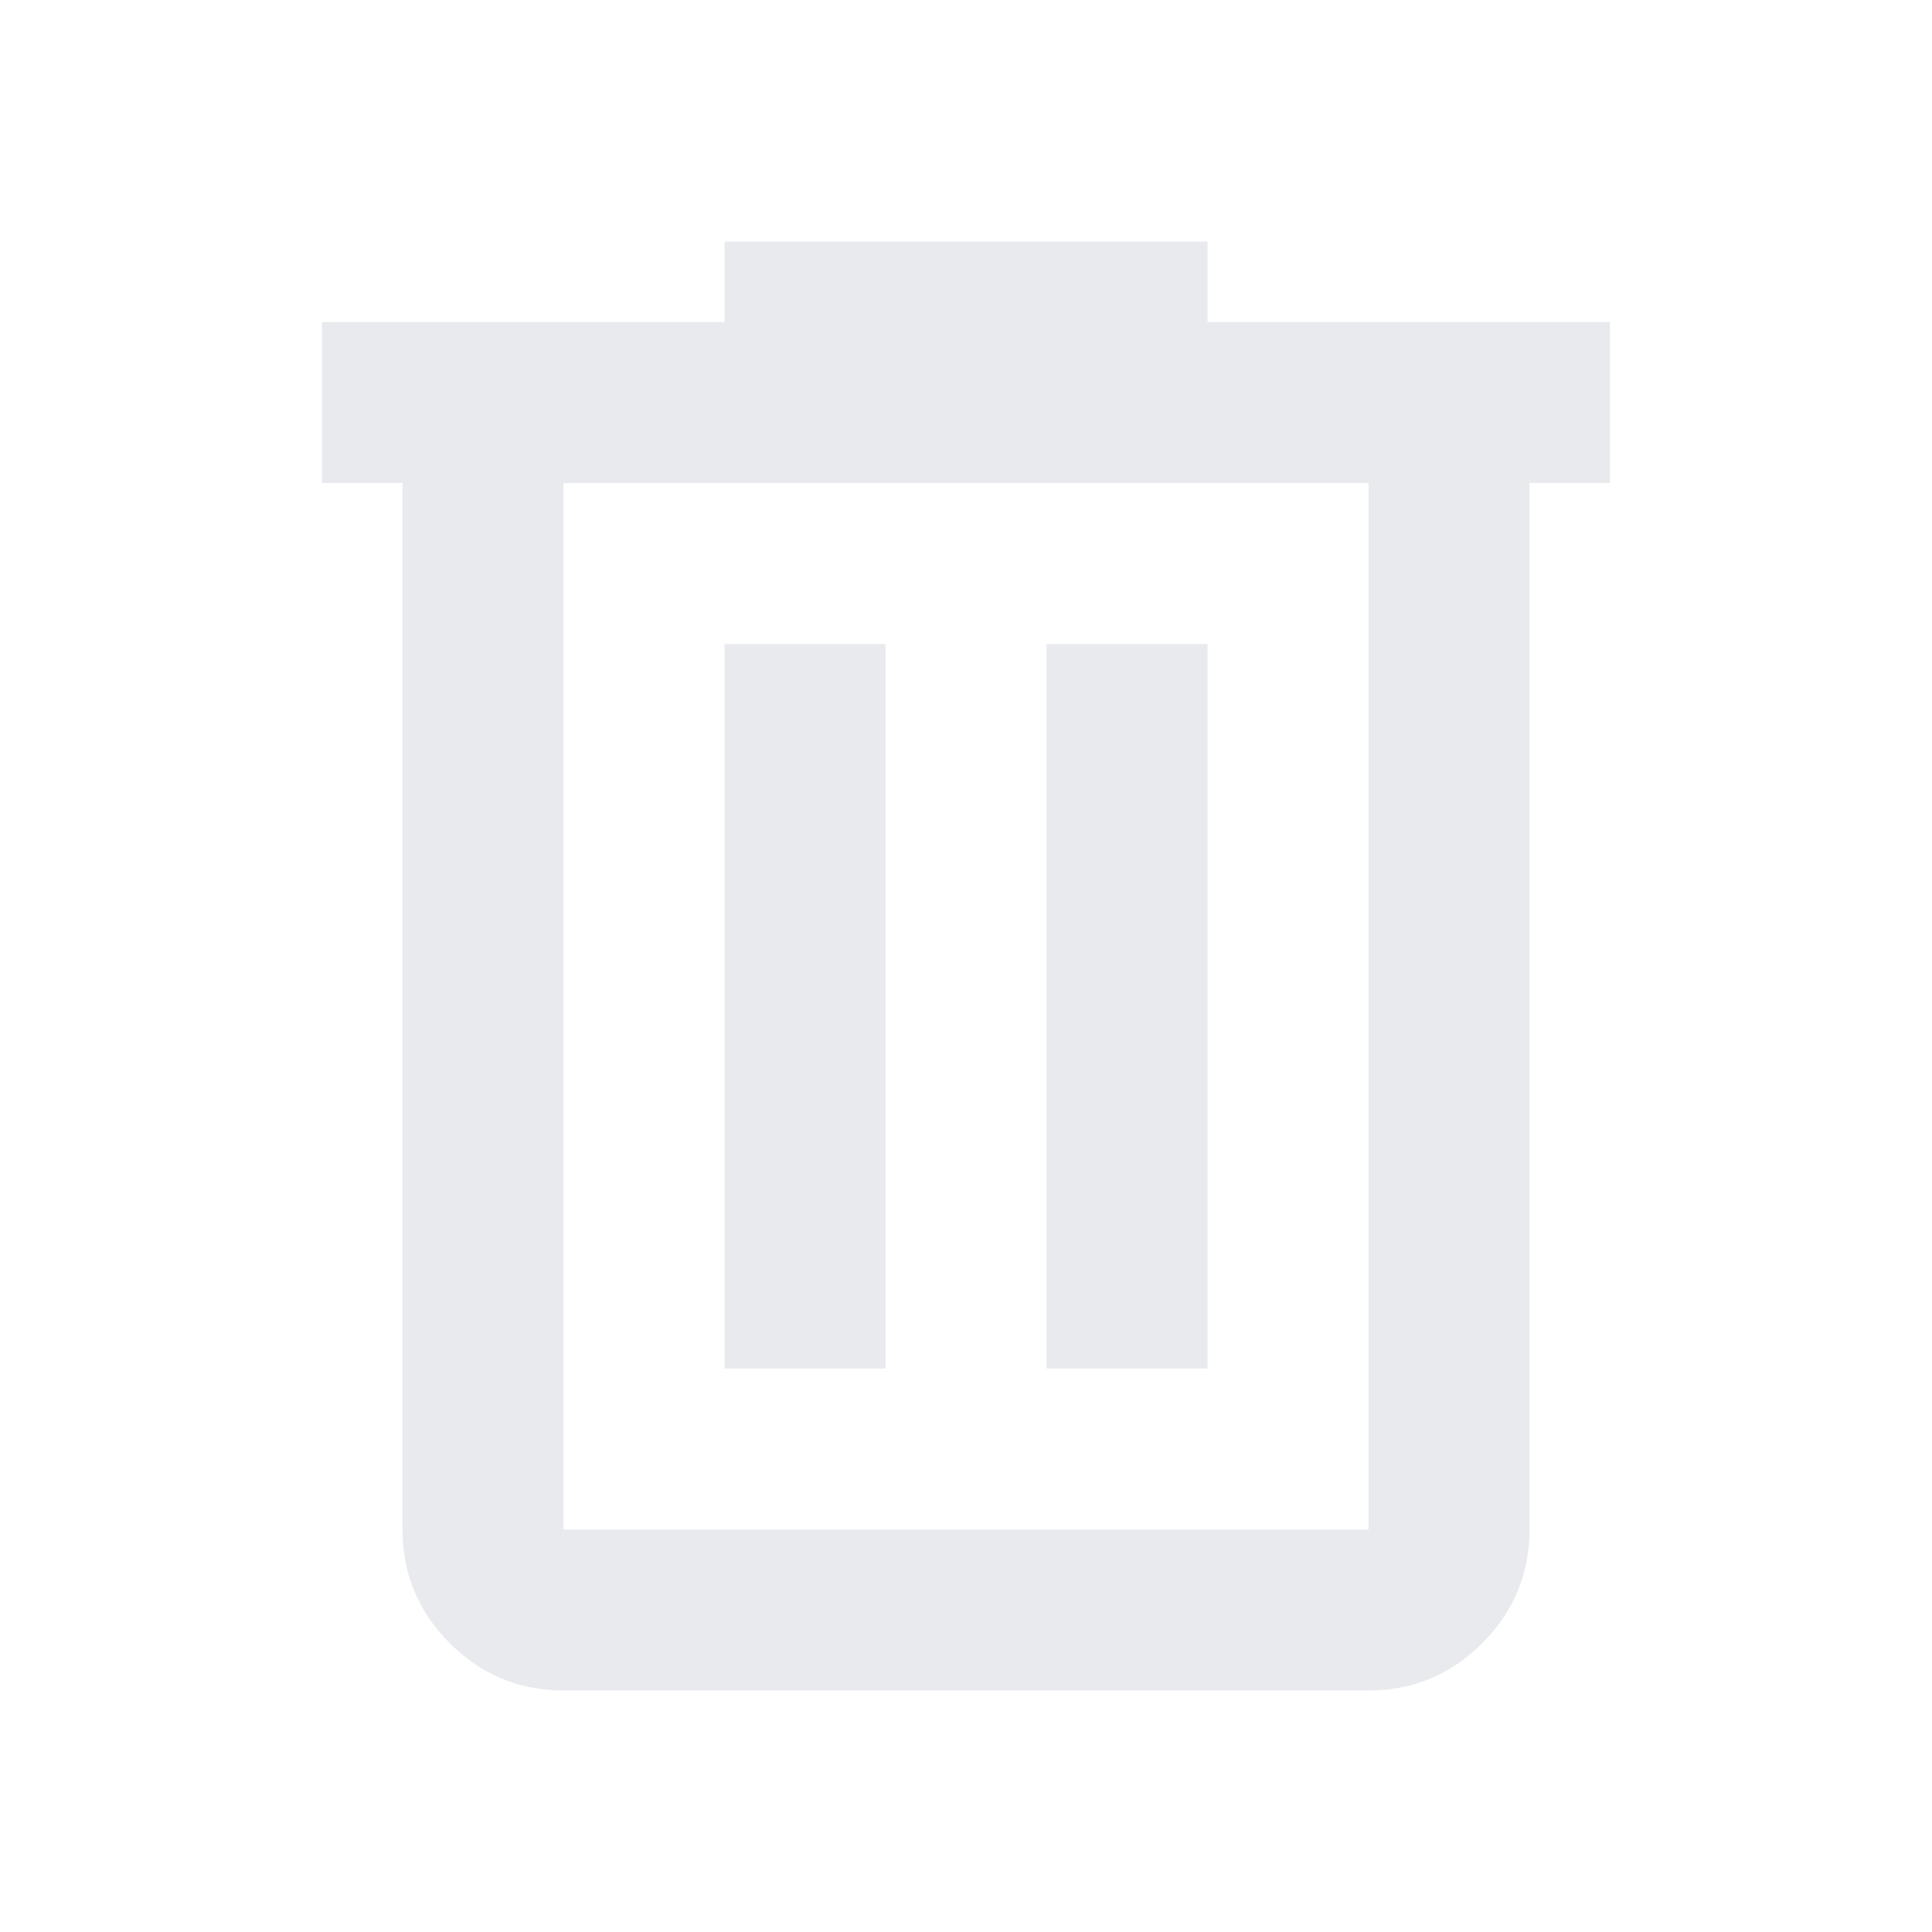
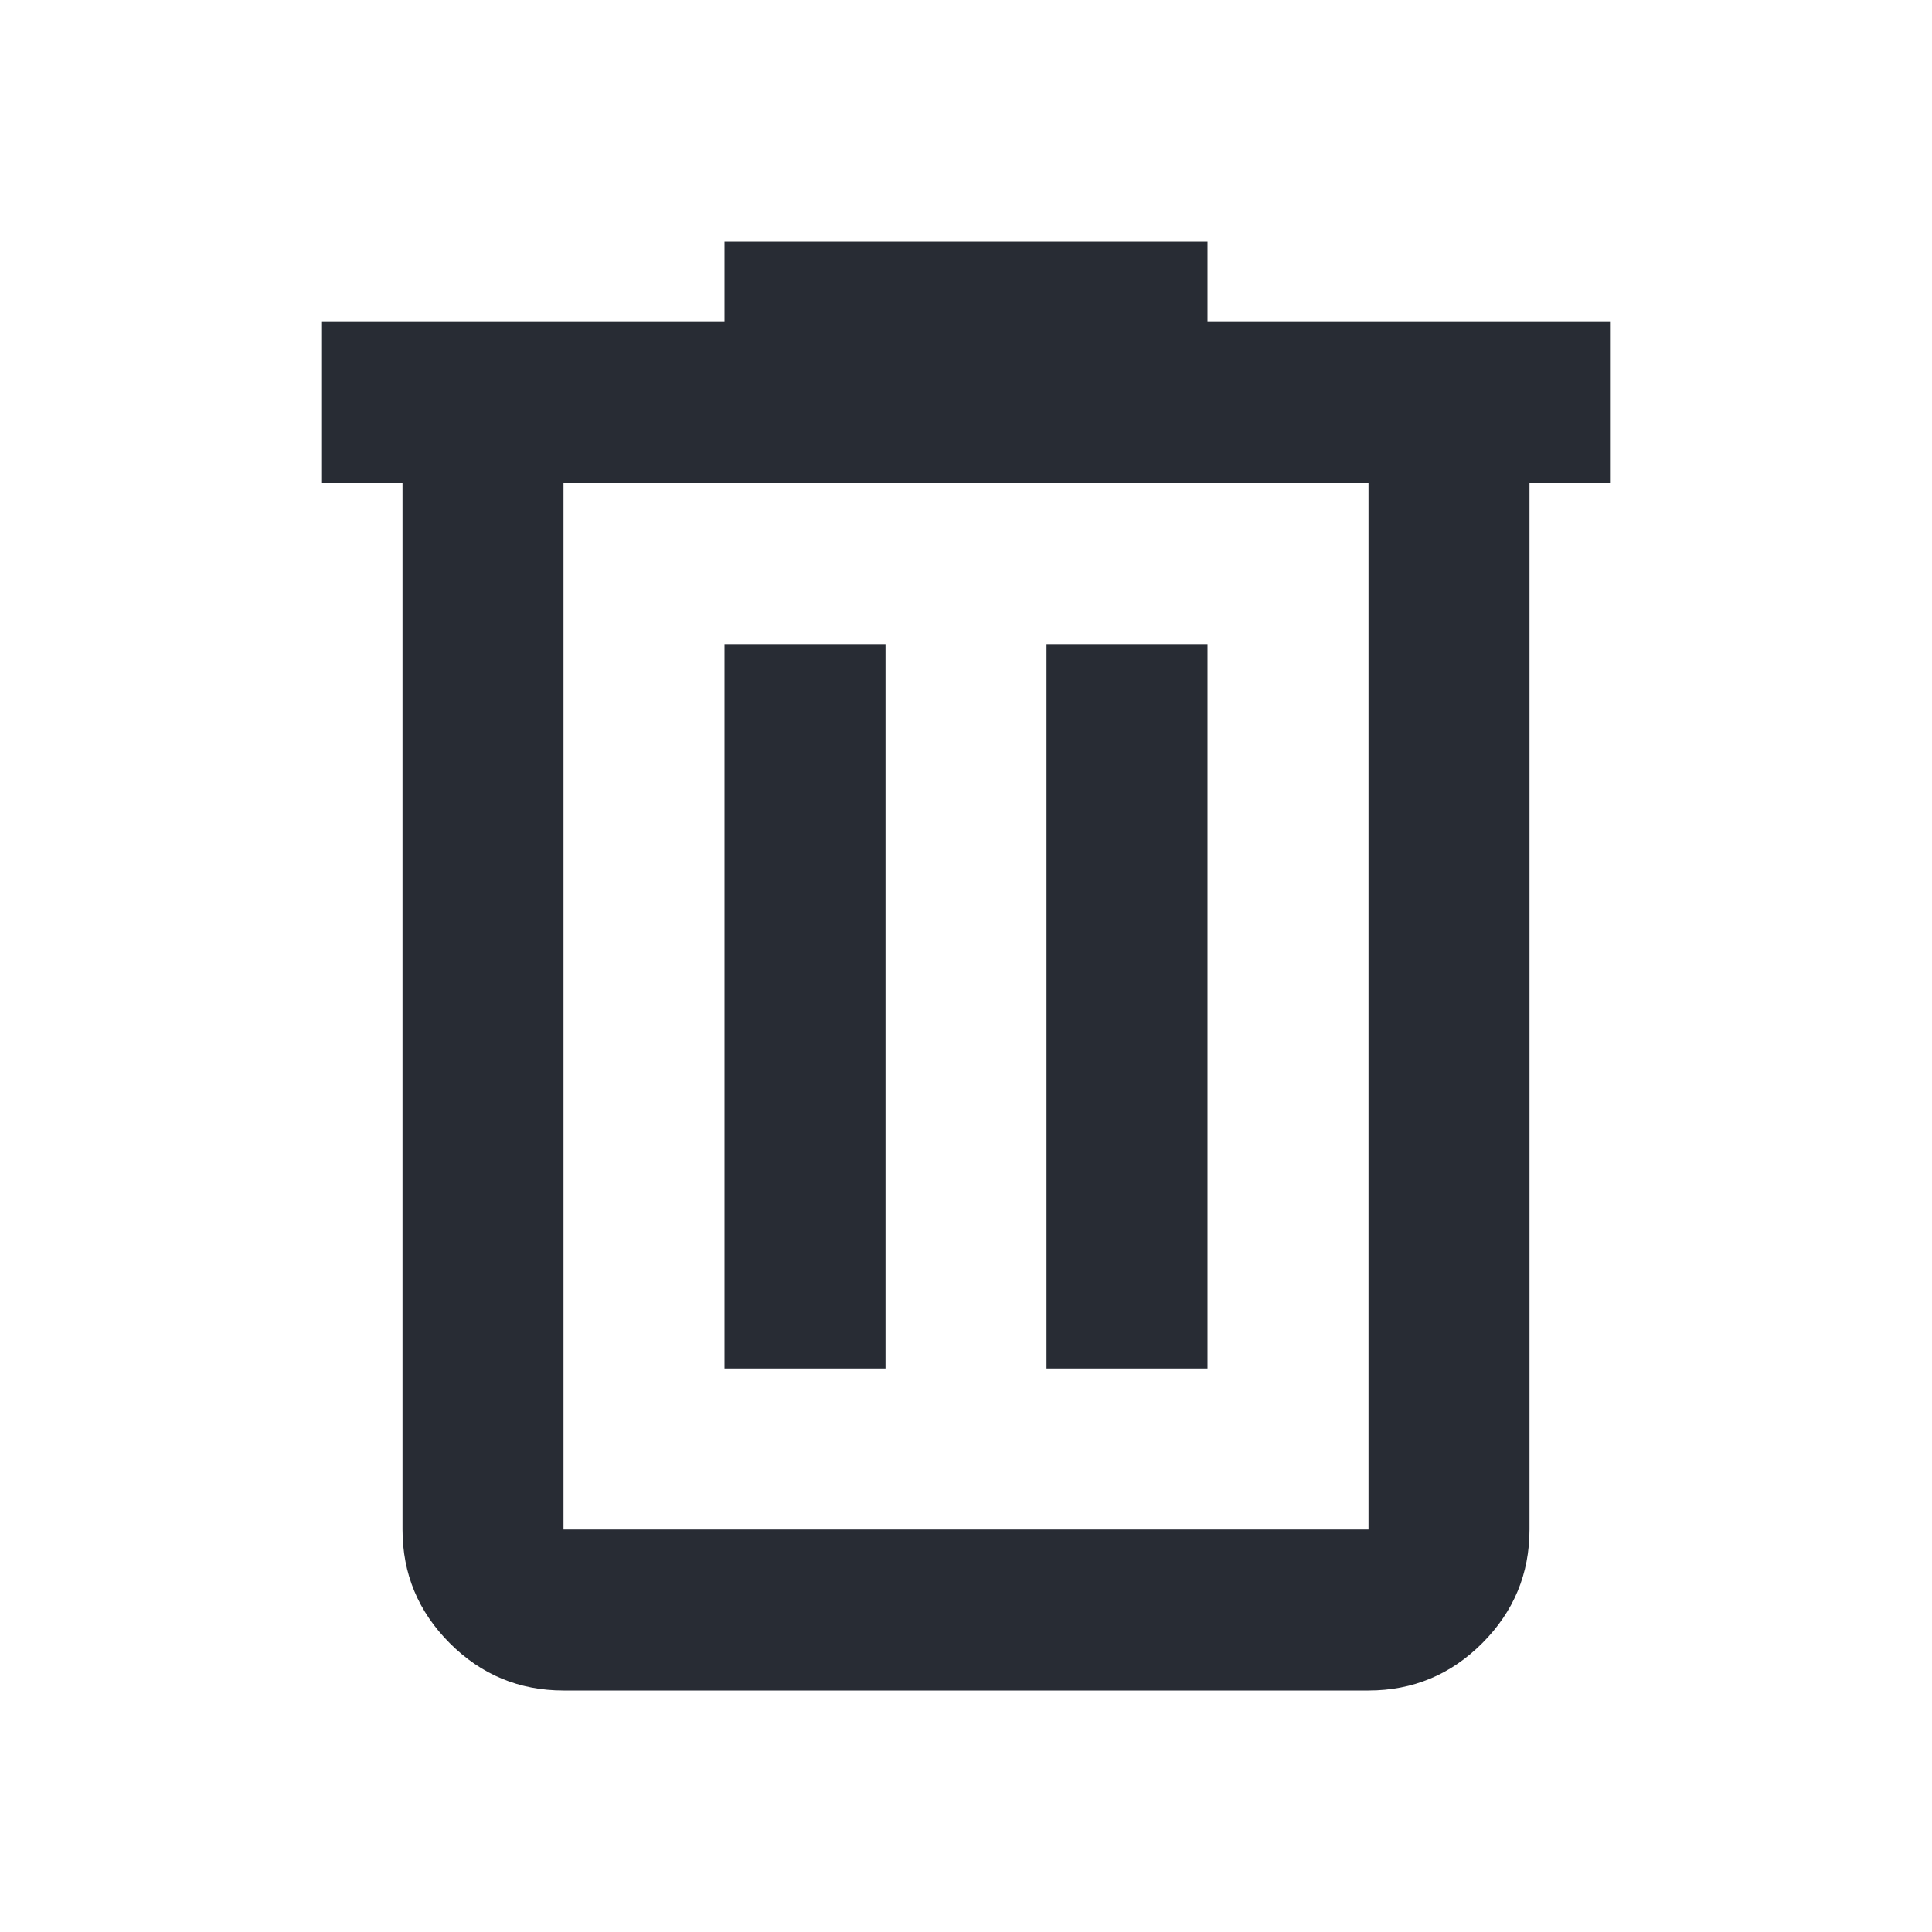
- <svg xmlns="http://www.w3.org/2000/svg" height="24px" viewBox="0 -960 960 960" width="24px" fill="#e8eaed">
+ <svg xmlns="http://www.w3.org/2000/svg" height="24px" viewBox="0 -960 960 960" width="24px" fill="#282c34">
  <path d="M280-120q-33 0-56.5-23.5T200-200v-520h-40v-80h200v-40h240v40h200v80h-40v520q0 33-23.5 56.5T680-120H280Zm400-600H280v520h400v-520ZM360-280h80v-360h-80v360Zm160 0h80v-360h-80v360ZM280-720v520-520Z" />
</svg>
